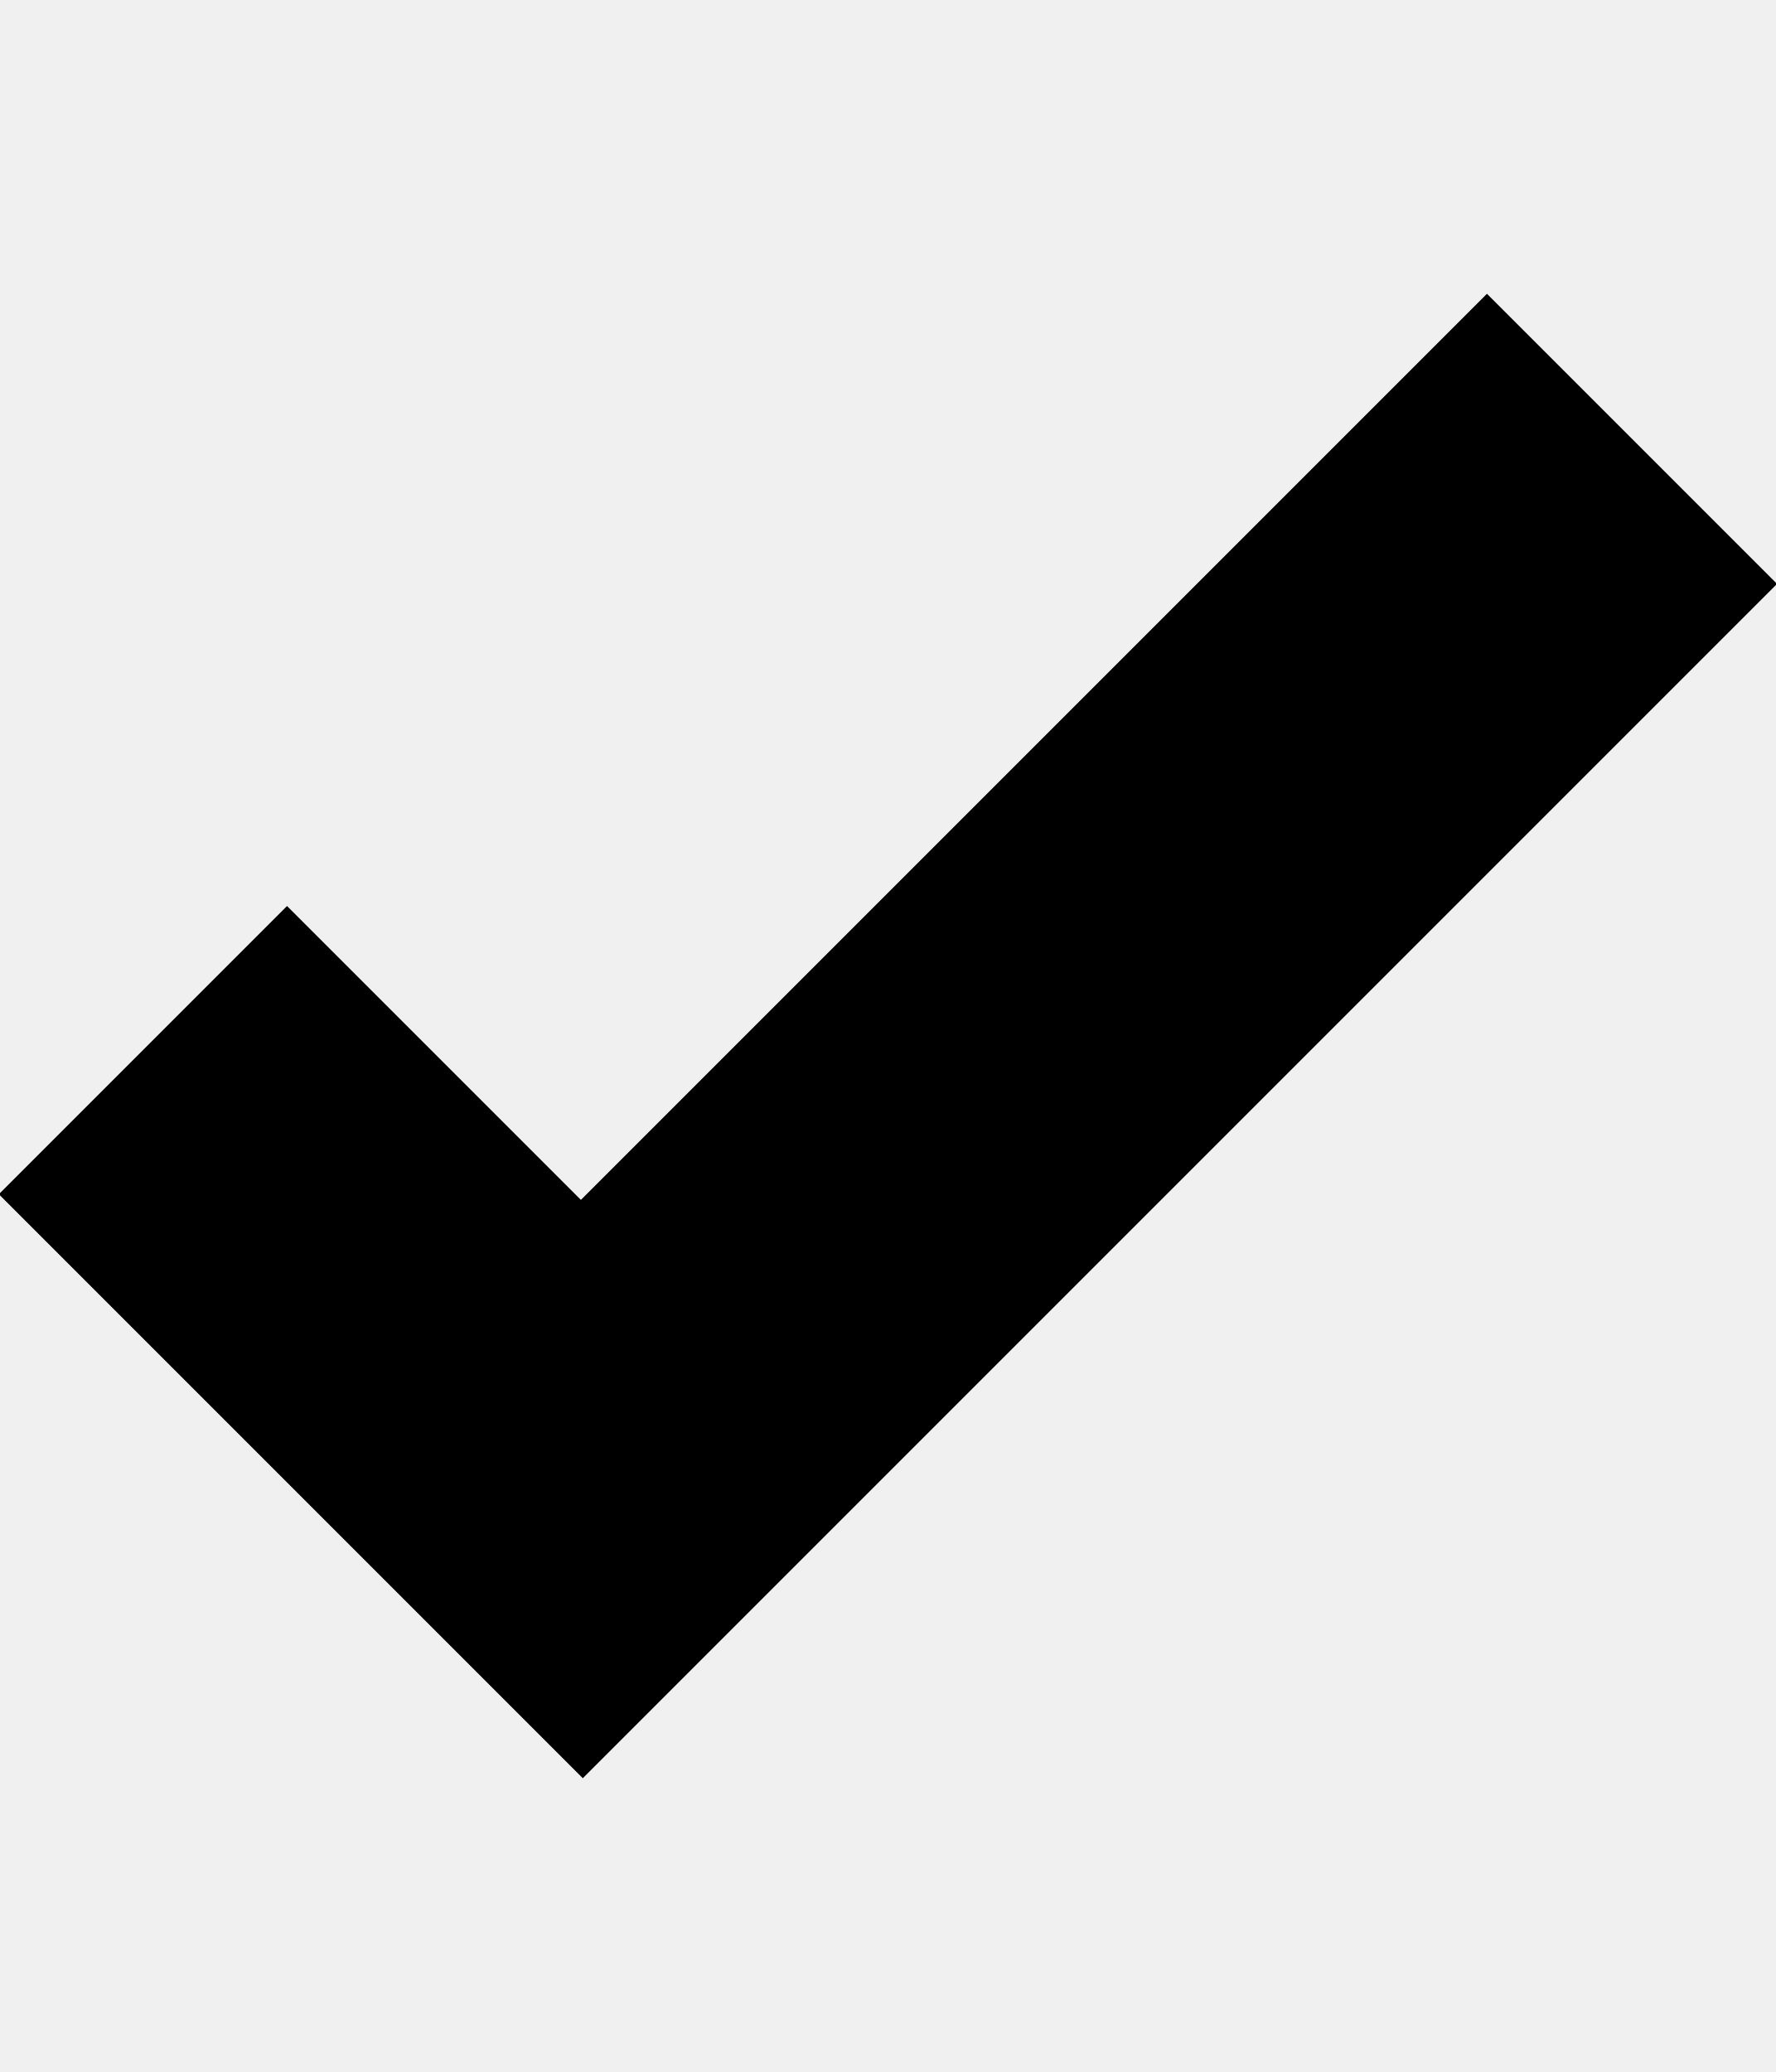
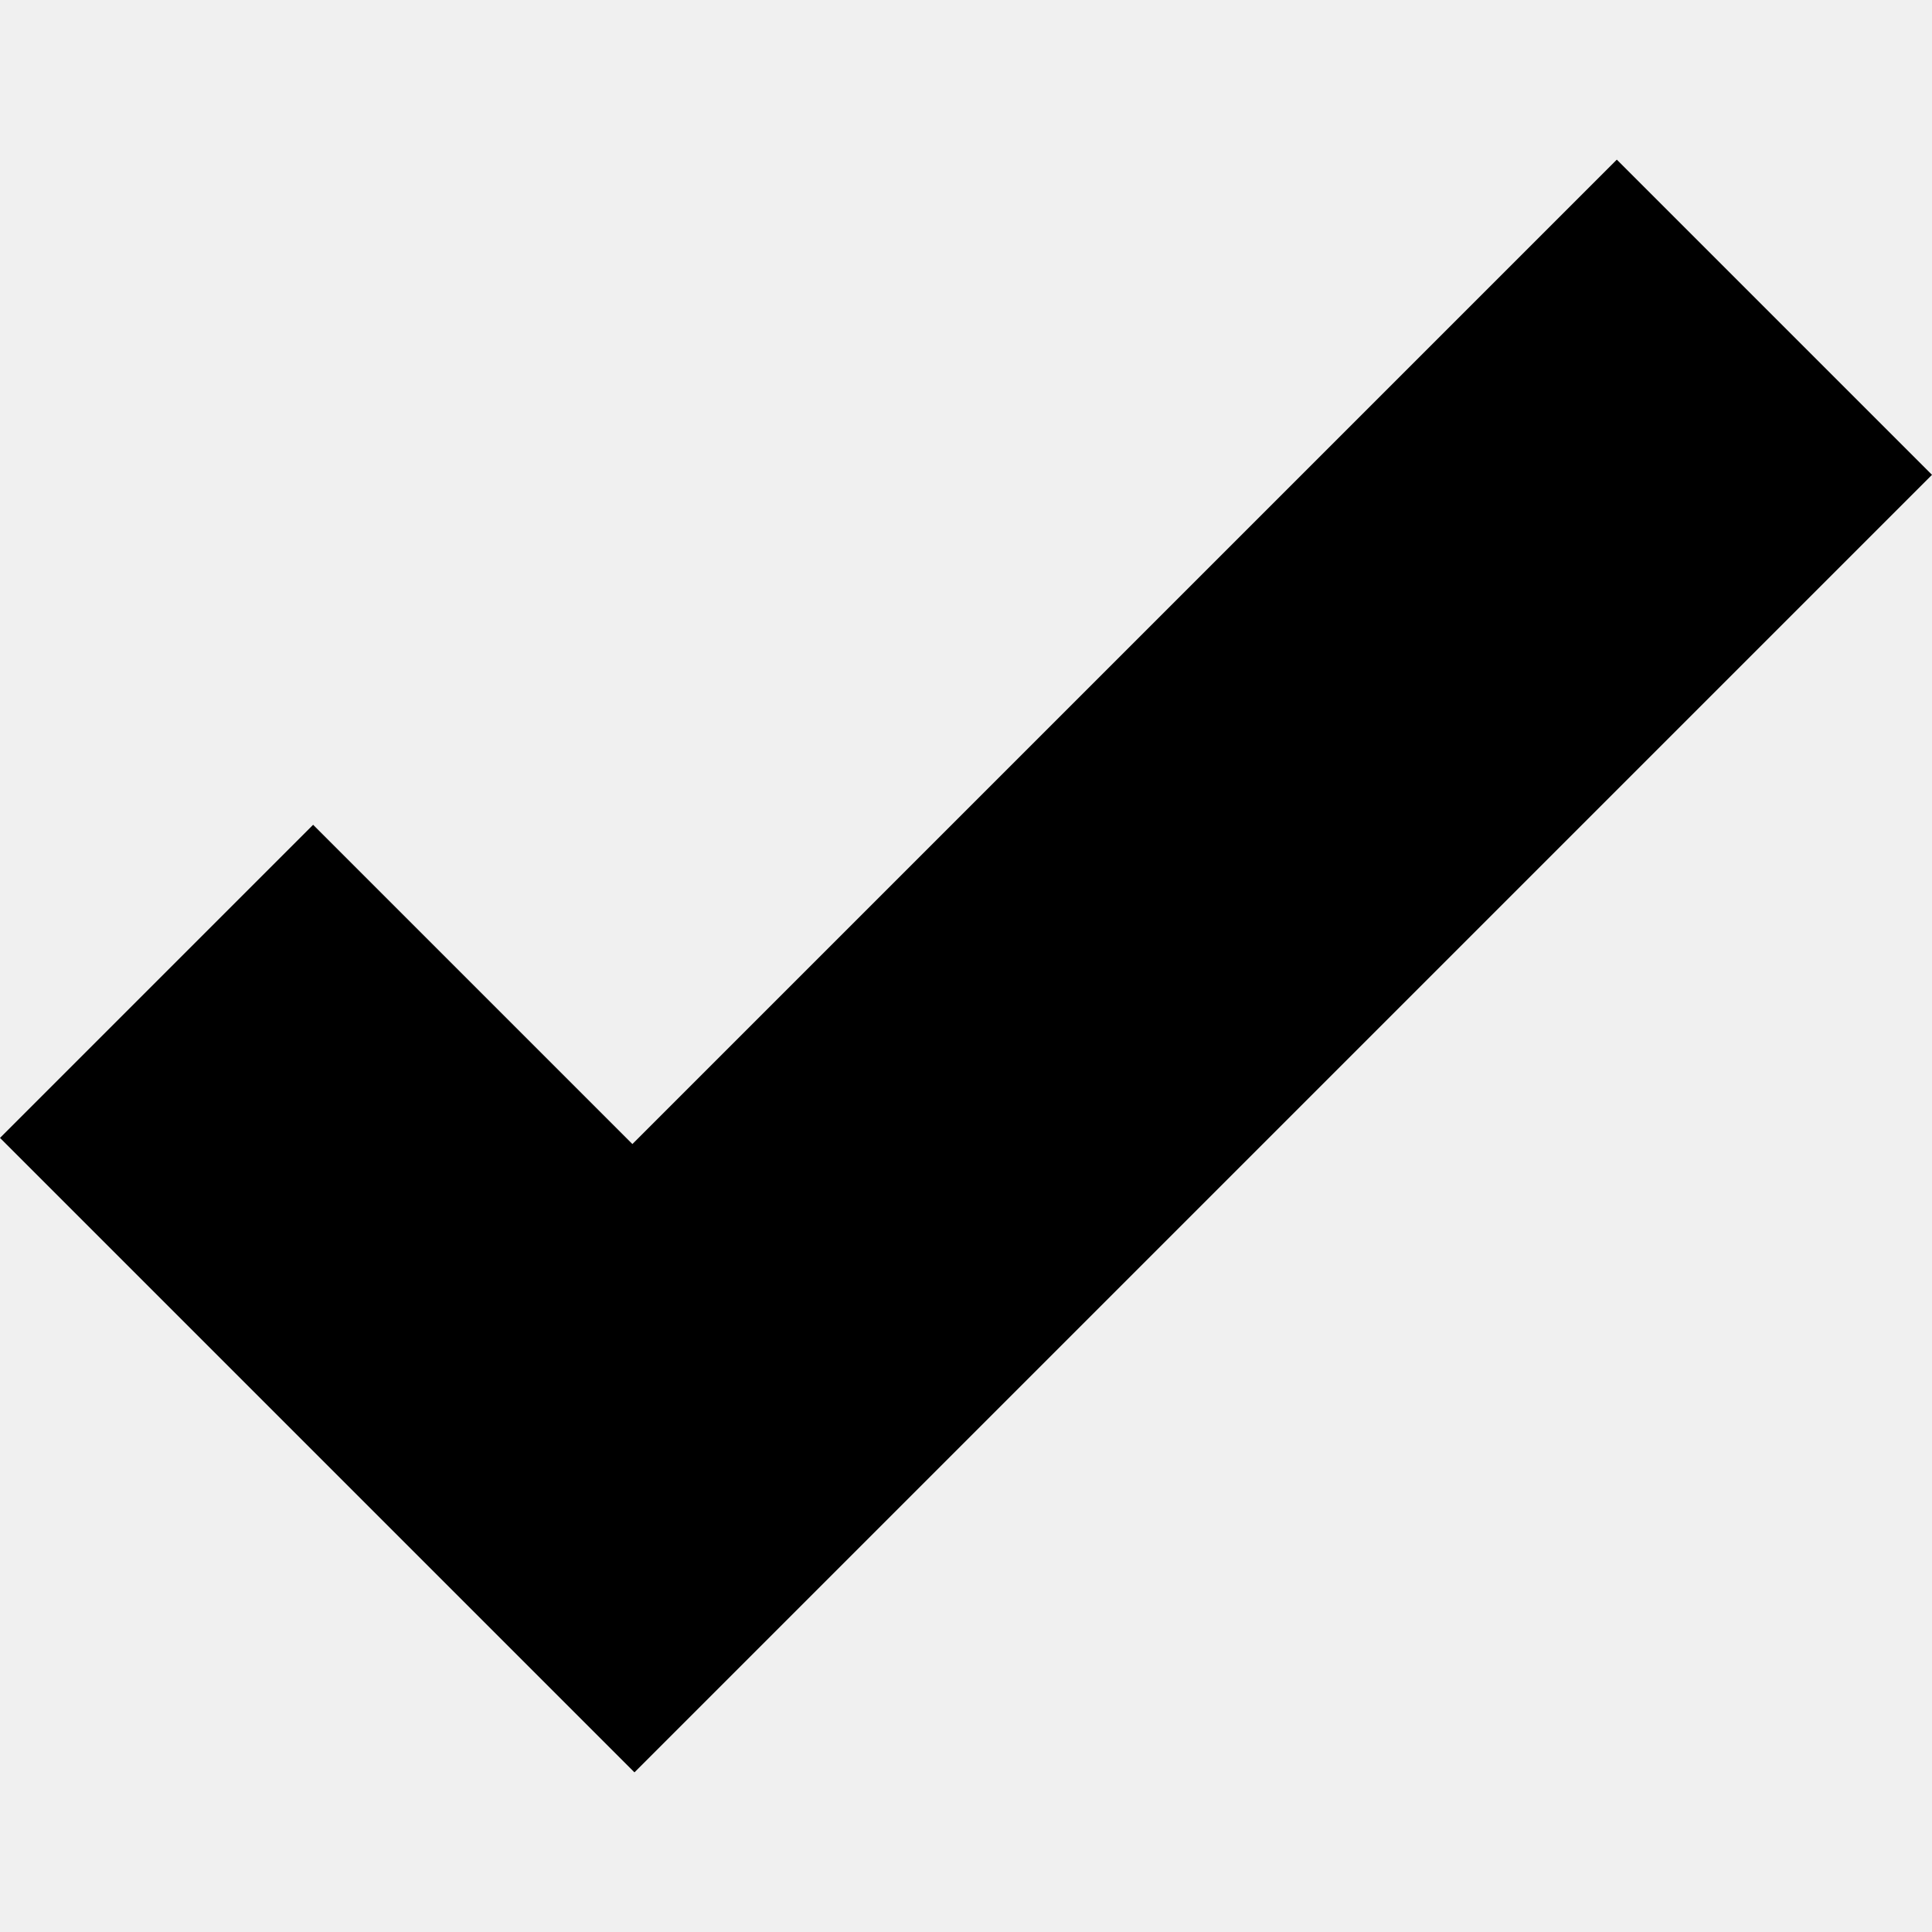
- <svg xmlns="http://www.w3.org/2000/svg" id="svg2" style="margin-top:9px;margin-left:10px;" version="1.1" data-tags="remove-circle, cancel, close, remove, delete" height="896" width="768" data-du="" viewBox="0 0 768 896">
+ <svg xmlns="http://www.w3.org/2000/svg" id="svg2" version="1.1" data-tags="remove-circle, cancel, close, remove, delete" height="1200" width="1200" data-du="" viewBox="0 0 1200 1200">
  <defs id="defs32">
    <pattern id="pattern13199" width="811.314" patternUnits="userSpaceOnUse" patternTransform="translate(-1692.996,113.8855)" height="483.721">
      <path id="path13201" filter="url(#filter3767)" d="M241.86,83.182H569.453A158.678,158.678 0 0 1 728.131,241.86V241.86A158.678,158.678 0 0 1 569.453,400.538H241.86A158.678,158.678 0 0 1 83.182,241.86V241.86A158.678,158.678 0 0 1 241.86,83.182" />
    </pattern>
    <mask id="mask13195" maskUnits="userSpaceOnUse">
-       <path id="path13197" stroke="#000" fill="#fff" d="m-957.186,582.246 40.949,-299.441 -144.602,-8.958 -10.237,67.822 -12.797,11.517 -8.958,216.263 -65.263,-21.754 14.076,-270.009 -74.22,-6.398 -11.517,28.152 -14.076,225.22 -42.229,-8.958 2.559,-250.814 -6.398,0 -7.678,-70.381 -33.271,1.28 -1.28,29.432 -7.678,17.915 -2.559,189.39 -26.873,33.271 2.559,88.297 40.949,19.195 34.551,-46.068 284.085,76.78 49.907,-21.754" />
+       <path id="path13197" d="m -957.186,582.246 40.949,-299.441 -144.602,-8.958 -10.237,67.822 -12.797,11.517 -8.958,216.263 -65.263,-21.754 14.076,-270.009 -74.22,-6.398 -11.517,28.152 -14.076,225.22 -42.229,-8.958 2.559,-250.814 -6.398,0 -7.678,-70.381 -33.271,1.28 -1.28,29.432 -7.678,17.915 -2.559,189.39 -26.873,33.271 2.559,88.297 40.949,19.195 34.551,-46.068 284.085,76.78 49.907,-21.754" style="fill:#ffffff;stroke:#000000" />
    </mask>
-     <filter id="filter13191" y="-.262" x="-.129" width="1.258" height="1.524">
+     <filter id="filter13191" y="-0.262" x="-0.129" width="1.258" height="1.524" color-interpolation-filters="sRGB">
      <feGaussianBlur id="feGaussianBlur13193" stdDeviation="34.659" />
    </filter>
  </defs>
-   <path d="M 643.049,127.04 251.217,518.872 124.137,391.791 -0.5,516.428 126.581,643.508 252.032,768.96 376.668,644.323 768.5,252.492 643.049,127.04 z" id="path15124" />
+   <path d="M 1004.237,99.153 392.797,710.593 194.492,512.288 2.395e-6,706.78 198.305,905.085 394.068,1100.847 588.559,906.356 1200,294.915 1004.237,99.153 z" id="path15124" />
</svg>
